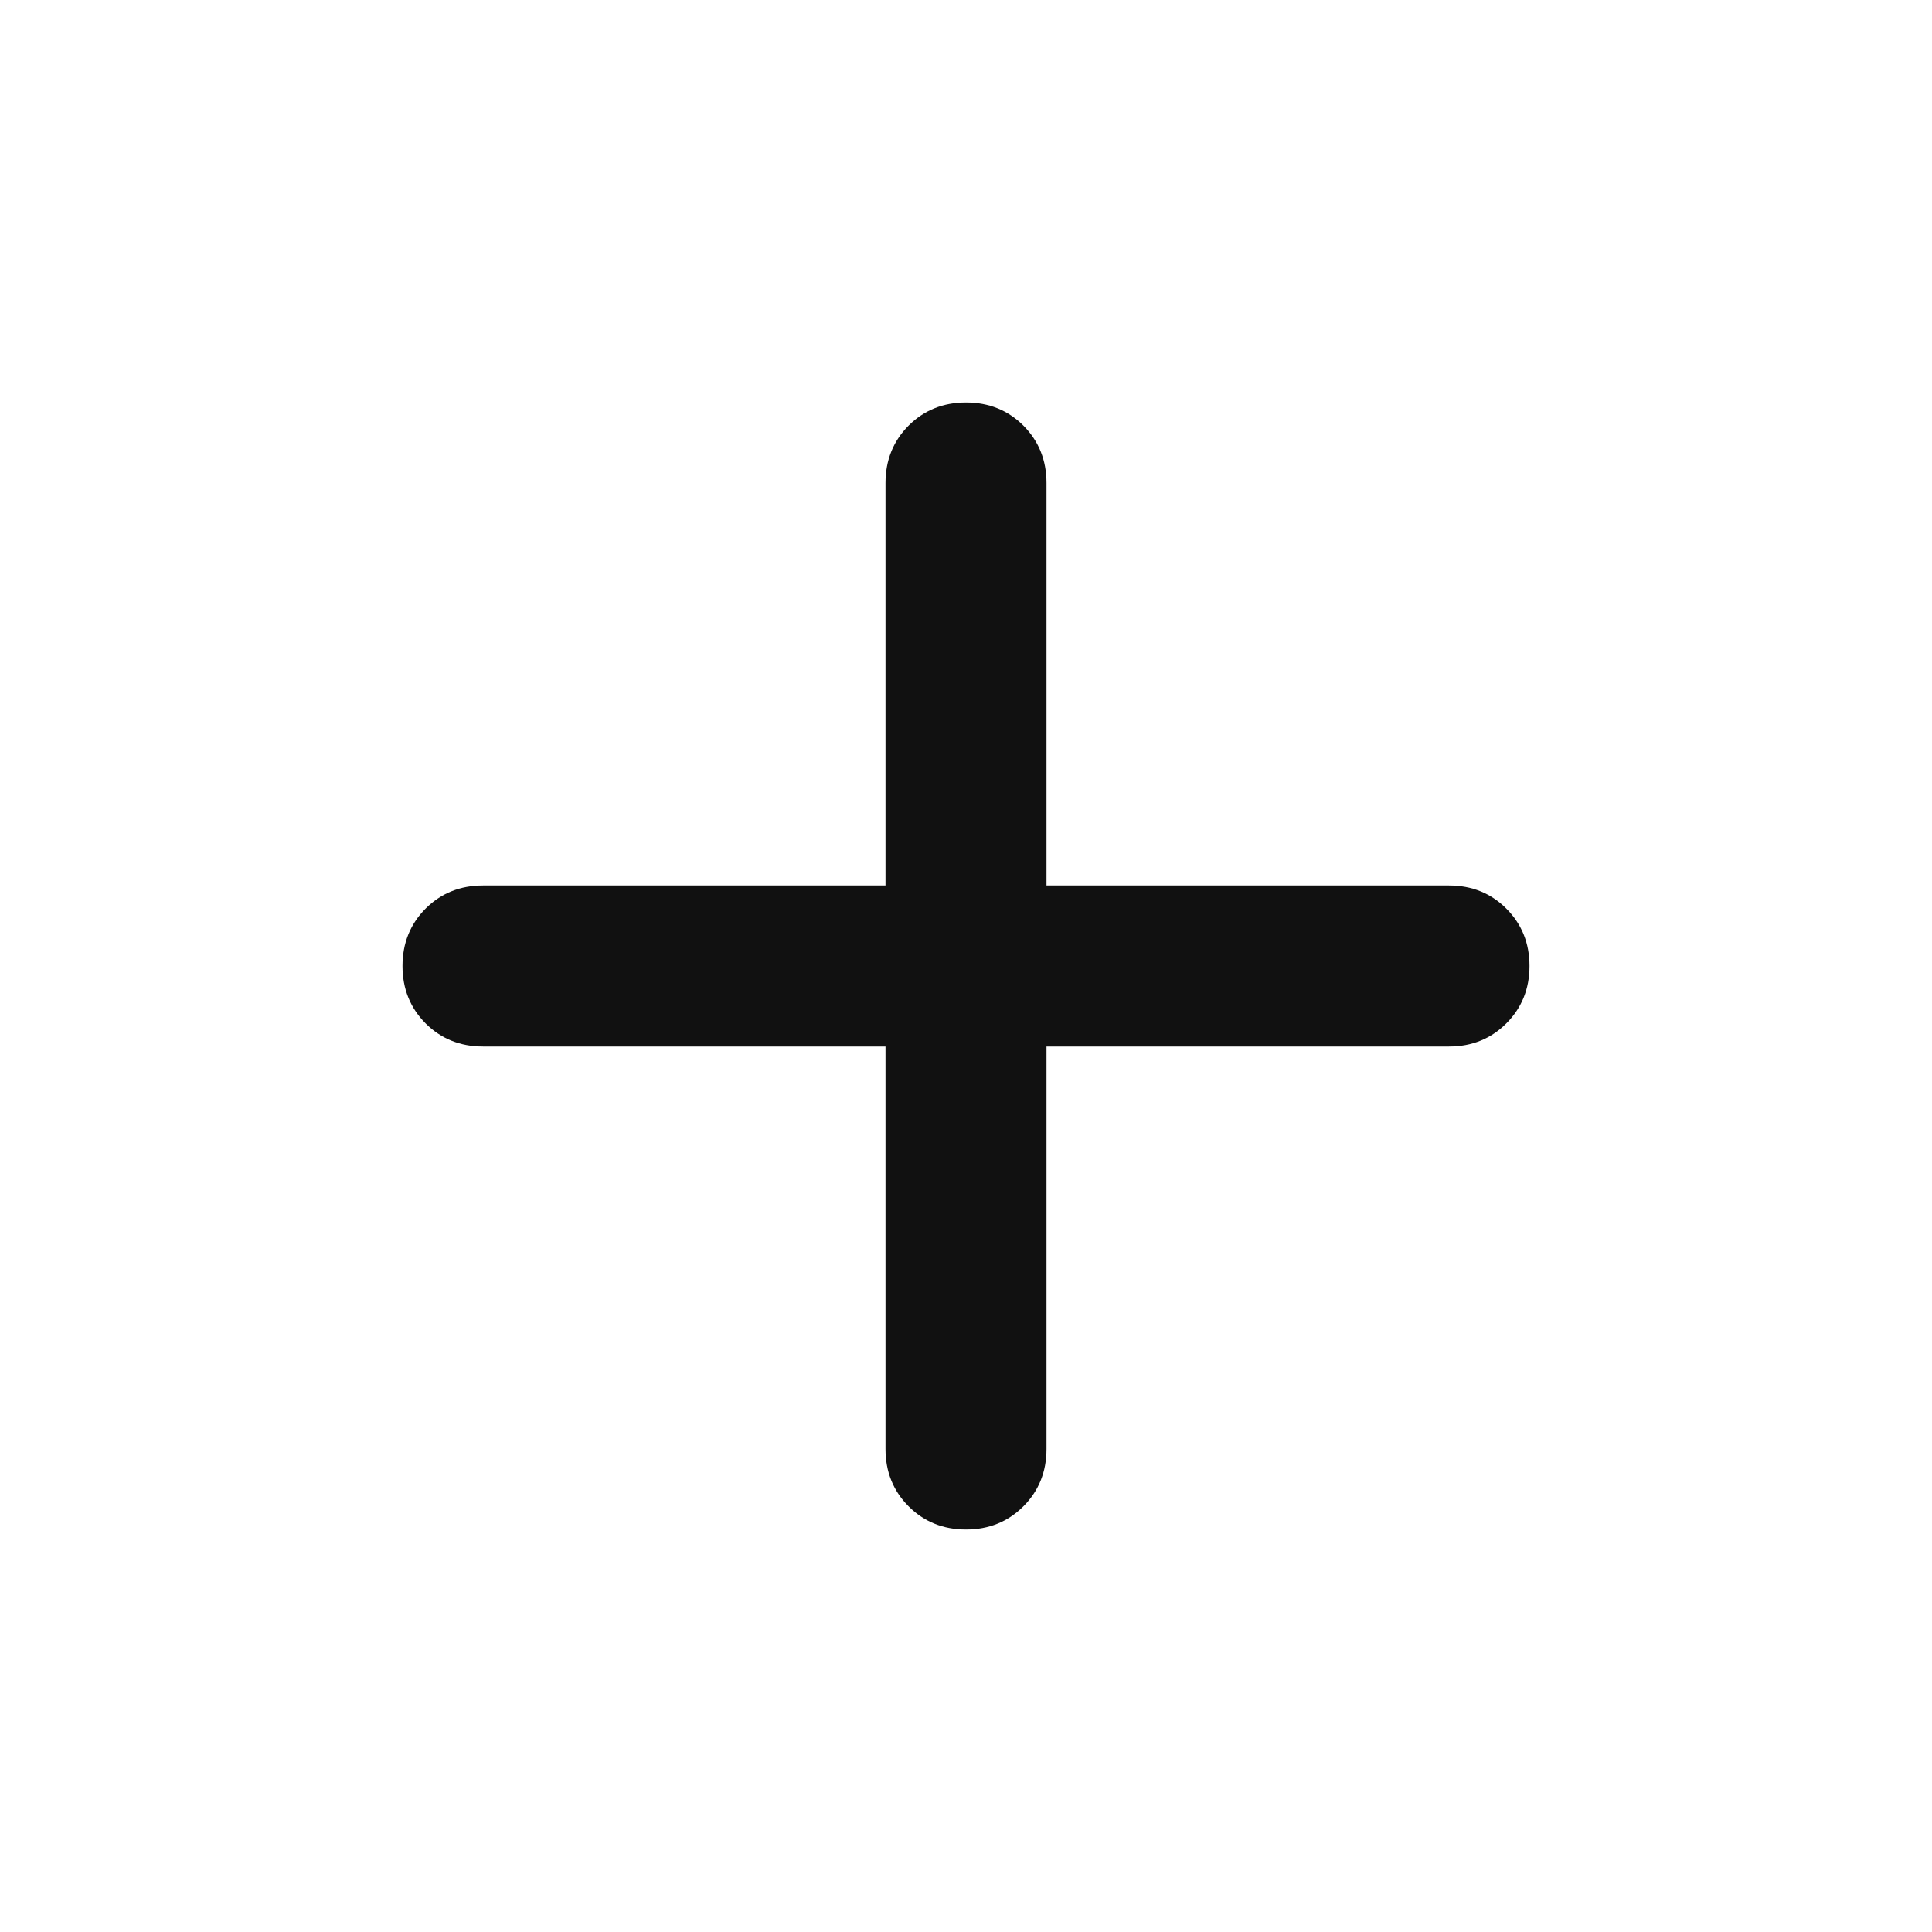
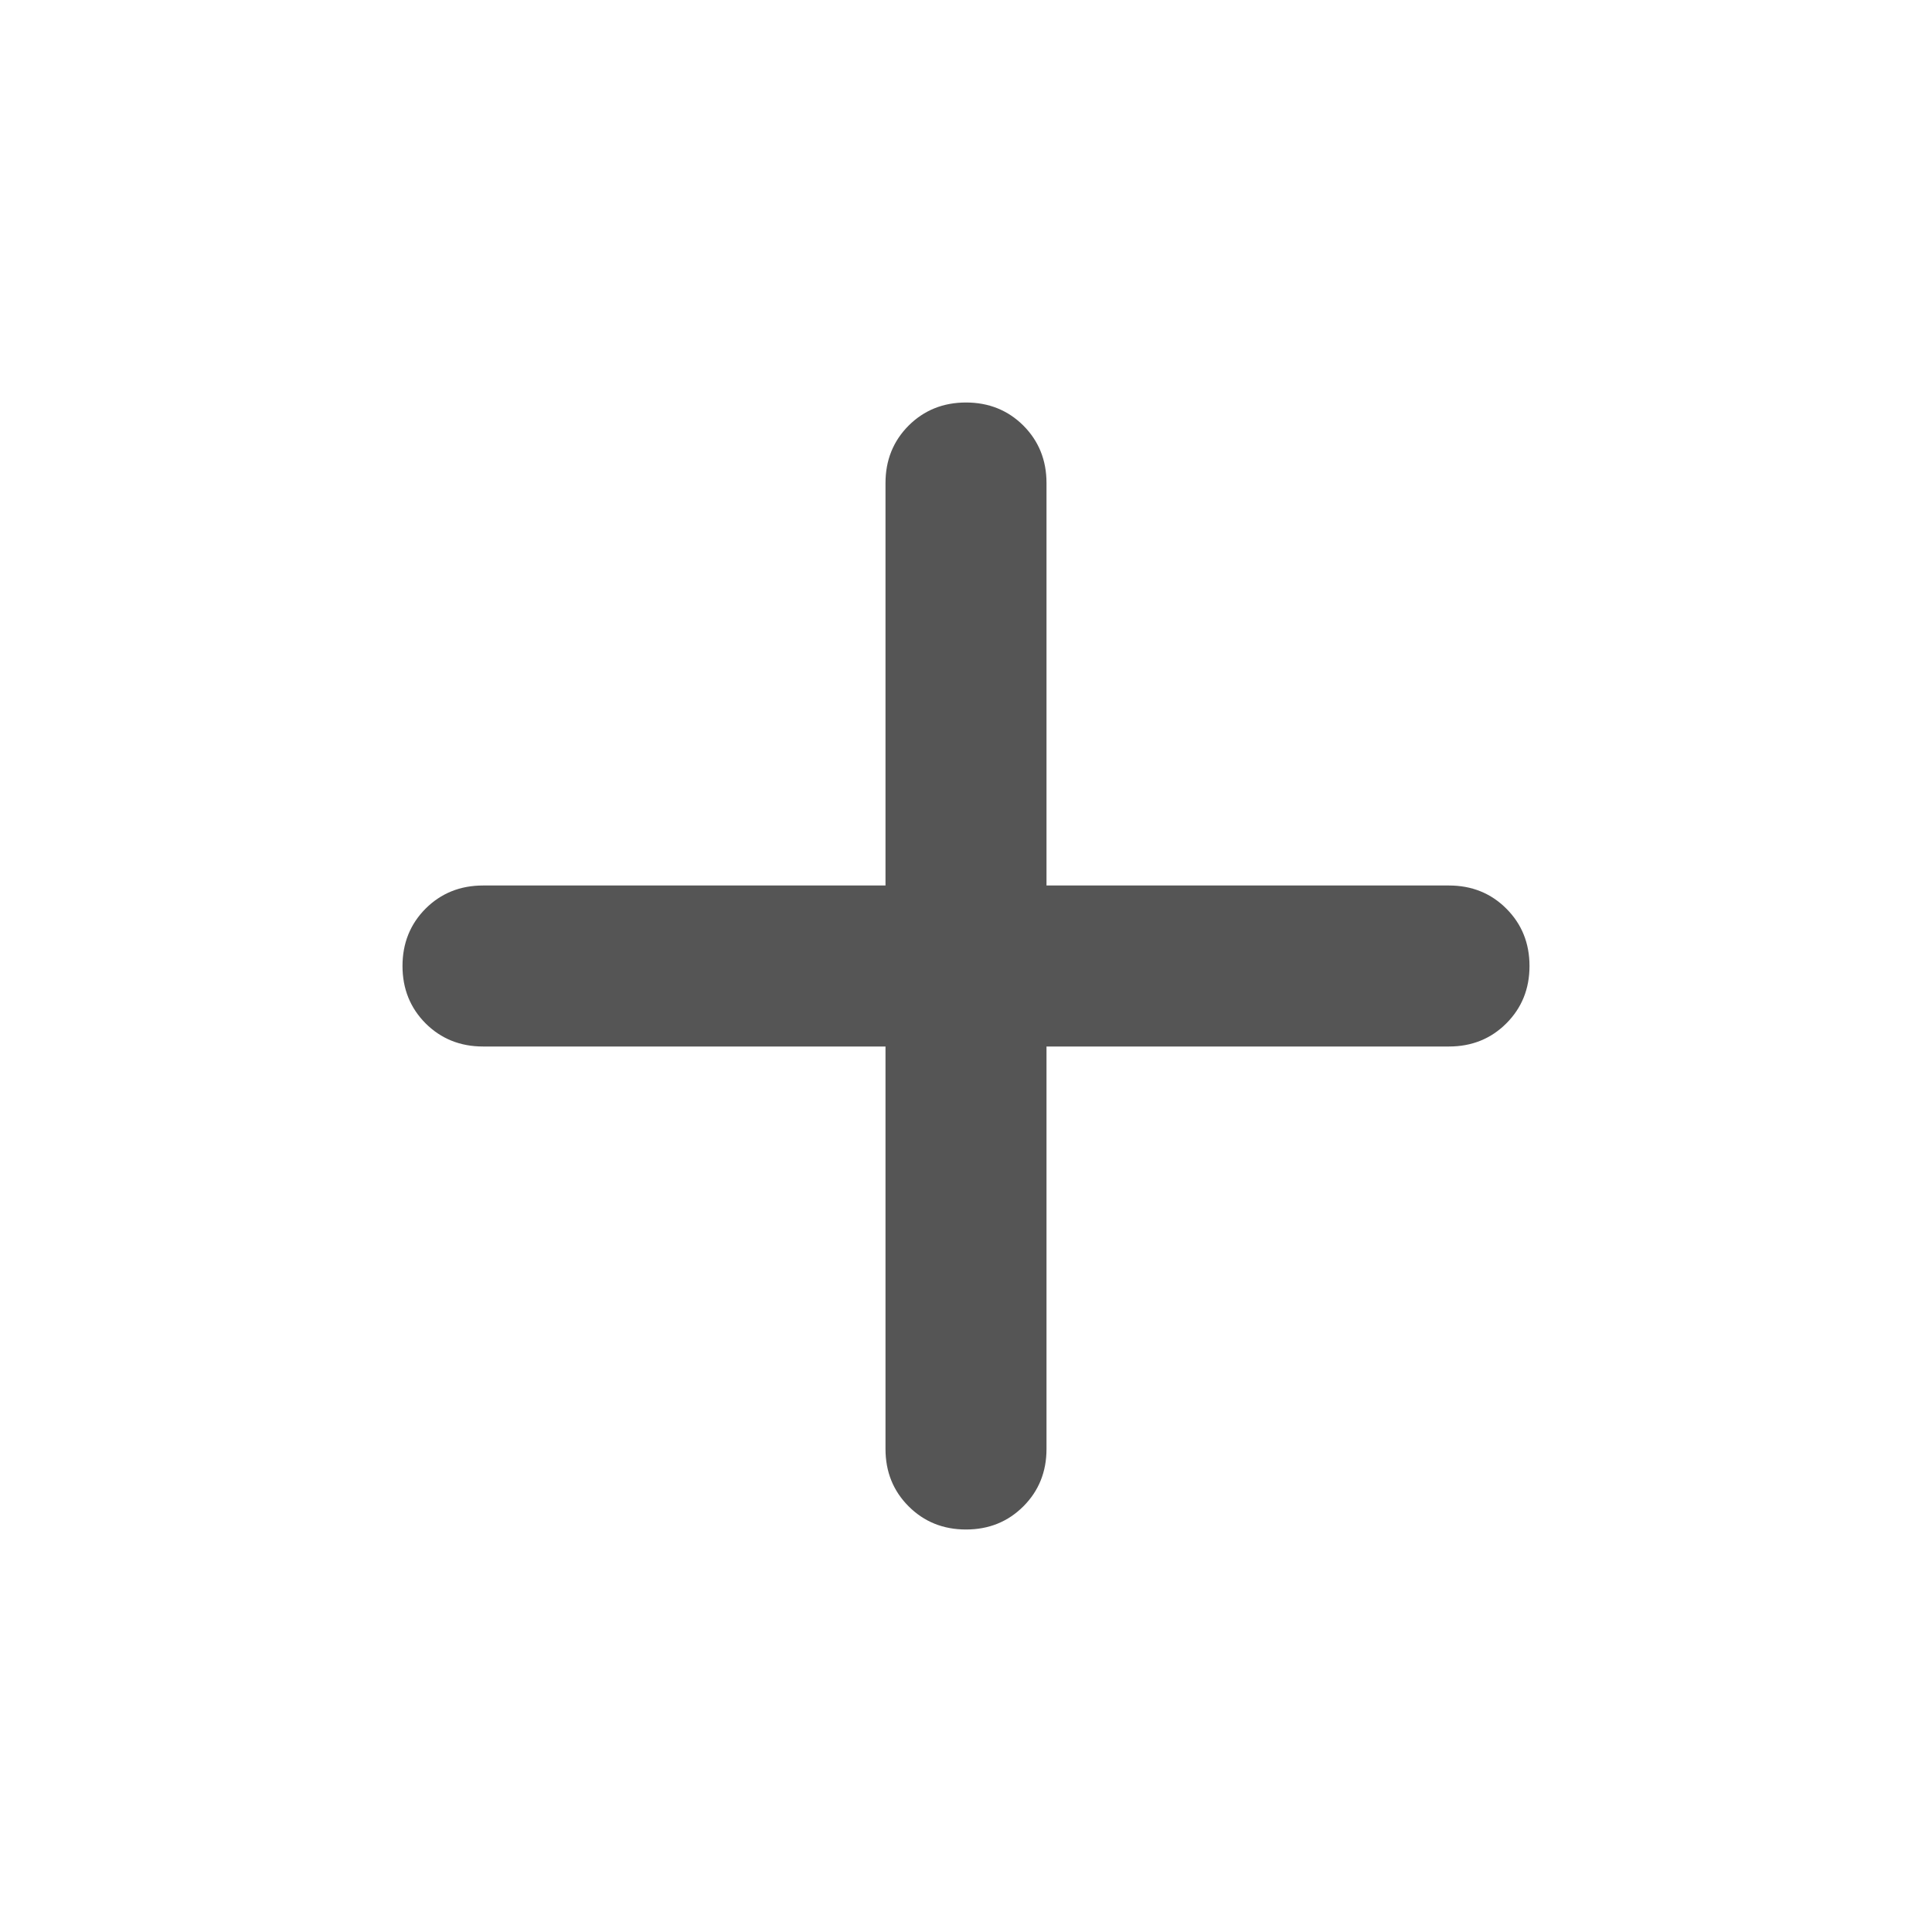
<svg xmlns="http://www.w3.org/2000/svg" width="24" height="24" viewBox="0 0 24 24" fill="none">
-   <path d="M11 13H6C5.717 13 5.479 12.904 5.287 12.713C5.096 12.521 5 12.283 5 12C5 11.717 5.096 11.479 5.287 11.287C5.479 11.096 5.717 11 6 11H11V6C11 5.717 11.096 5.479 11.287 5.287C11.479 5.096 11.717 5 12 5C12.283 5 12.521 5.096 12.713 5.287C12.904 5.479 13 5.717 13 6V11H18C18.283 11 18.521 11.096 18.712 11.287C18.904 11.479 19 11.717 19 12C19 12.283 18.904 12.521 18.712 12.713C18.521 12.904 18.283 13 18 13H13V18C13 18.283 12.904 18.521 12.713 18.712C12.521 18.904 12.283 19 12 19C11.717 19 11.479 18.904 11.287 18.712C11.096 18.521 11 18.283 11 18V13Z" fill="#111111" />
+   <path d="M11 13H6C5.717 13 5.479 12.904 5.287 12.713C5.096 12.521 5 12.283 5 12C5 11.717 5.096 11.479 5.287 11.287C5.479 11.096 5.717 11 6 11H11V6C11 5.717 11.096 5.479 11.287 5.287C11.479 5.096 11.717 5 12 5C12.283 5 12.521 5.096 12.713 5.287C12.904 5.479 13 5.717 13 6V11H18C18.283 11 18.521 11.096 18.712 11.287C18.904 11.479 19 11.717 19 12C19 12.283 18.904 12.521 18.712 12.713C18.521 12.904 18.283 13 18 13H13V18C13 18.283 12.904 18.521 12.713 18.712C12.521 18.904 12.283 19 12 19C11.717 19 11.479 18.904 11.287 18.712C11.096 18.521 11 18.283 11 18V13Z" fill="#555555" />
</svg>
